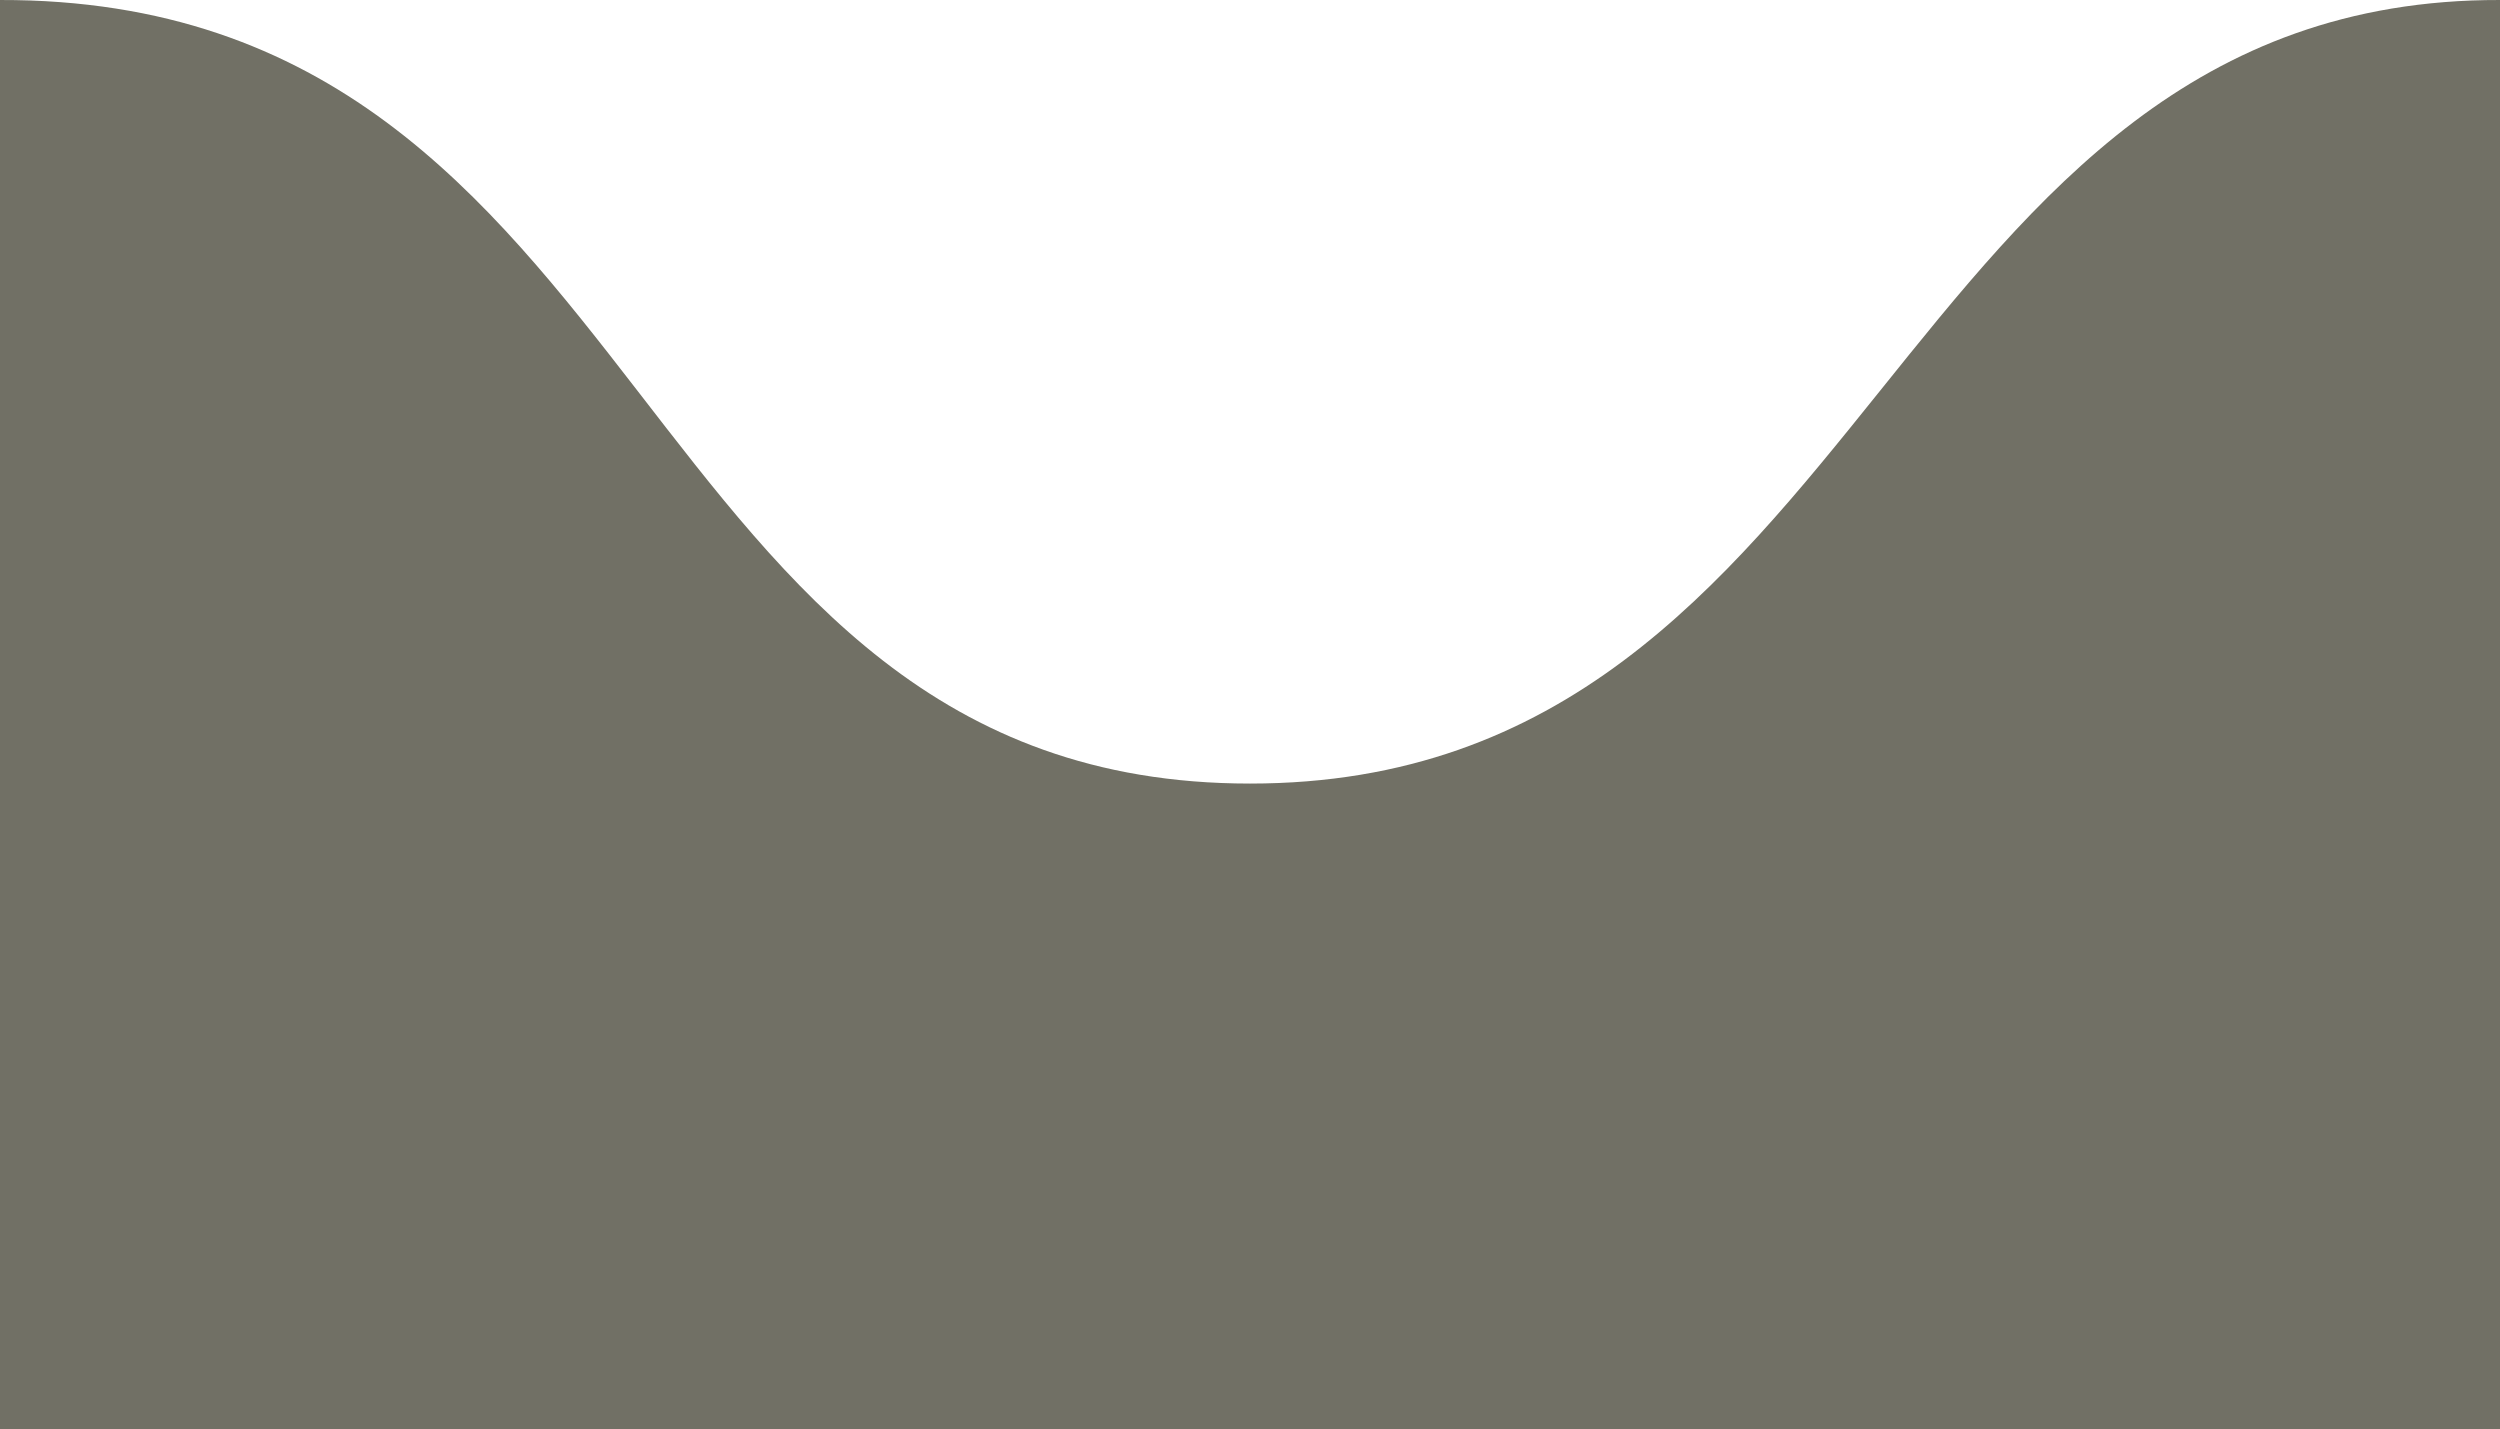
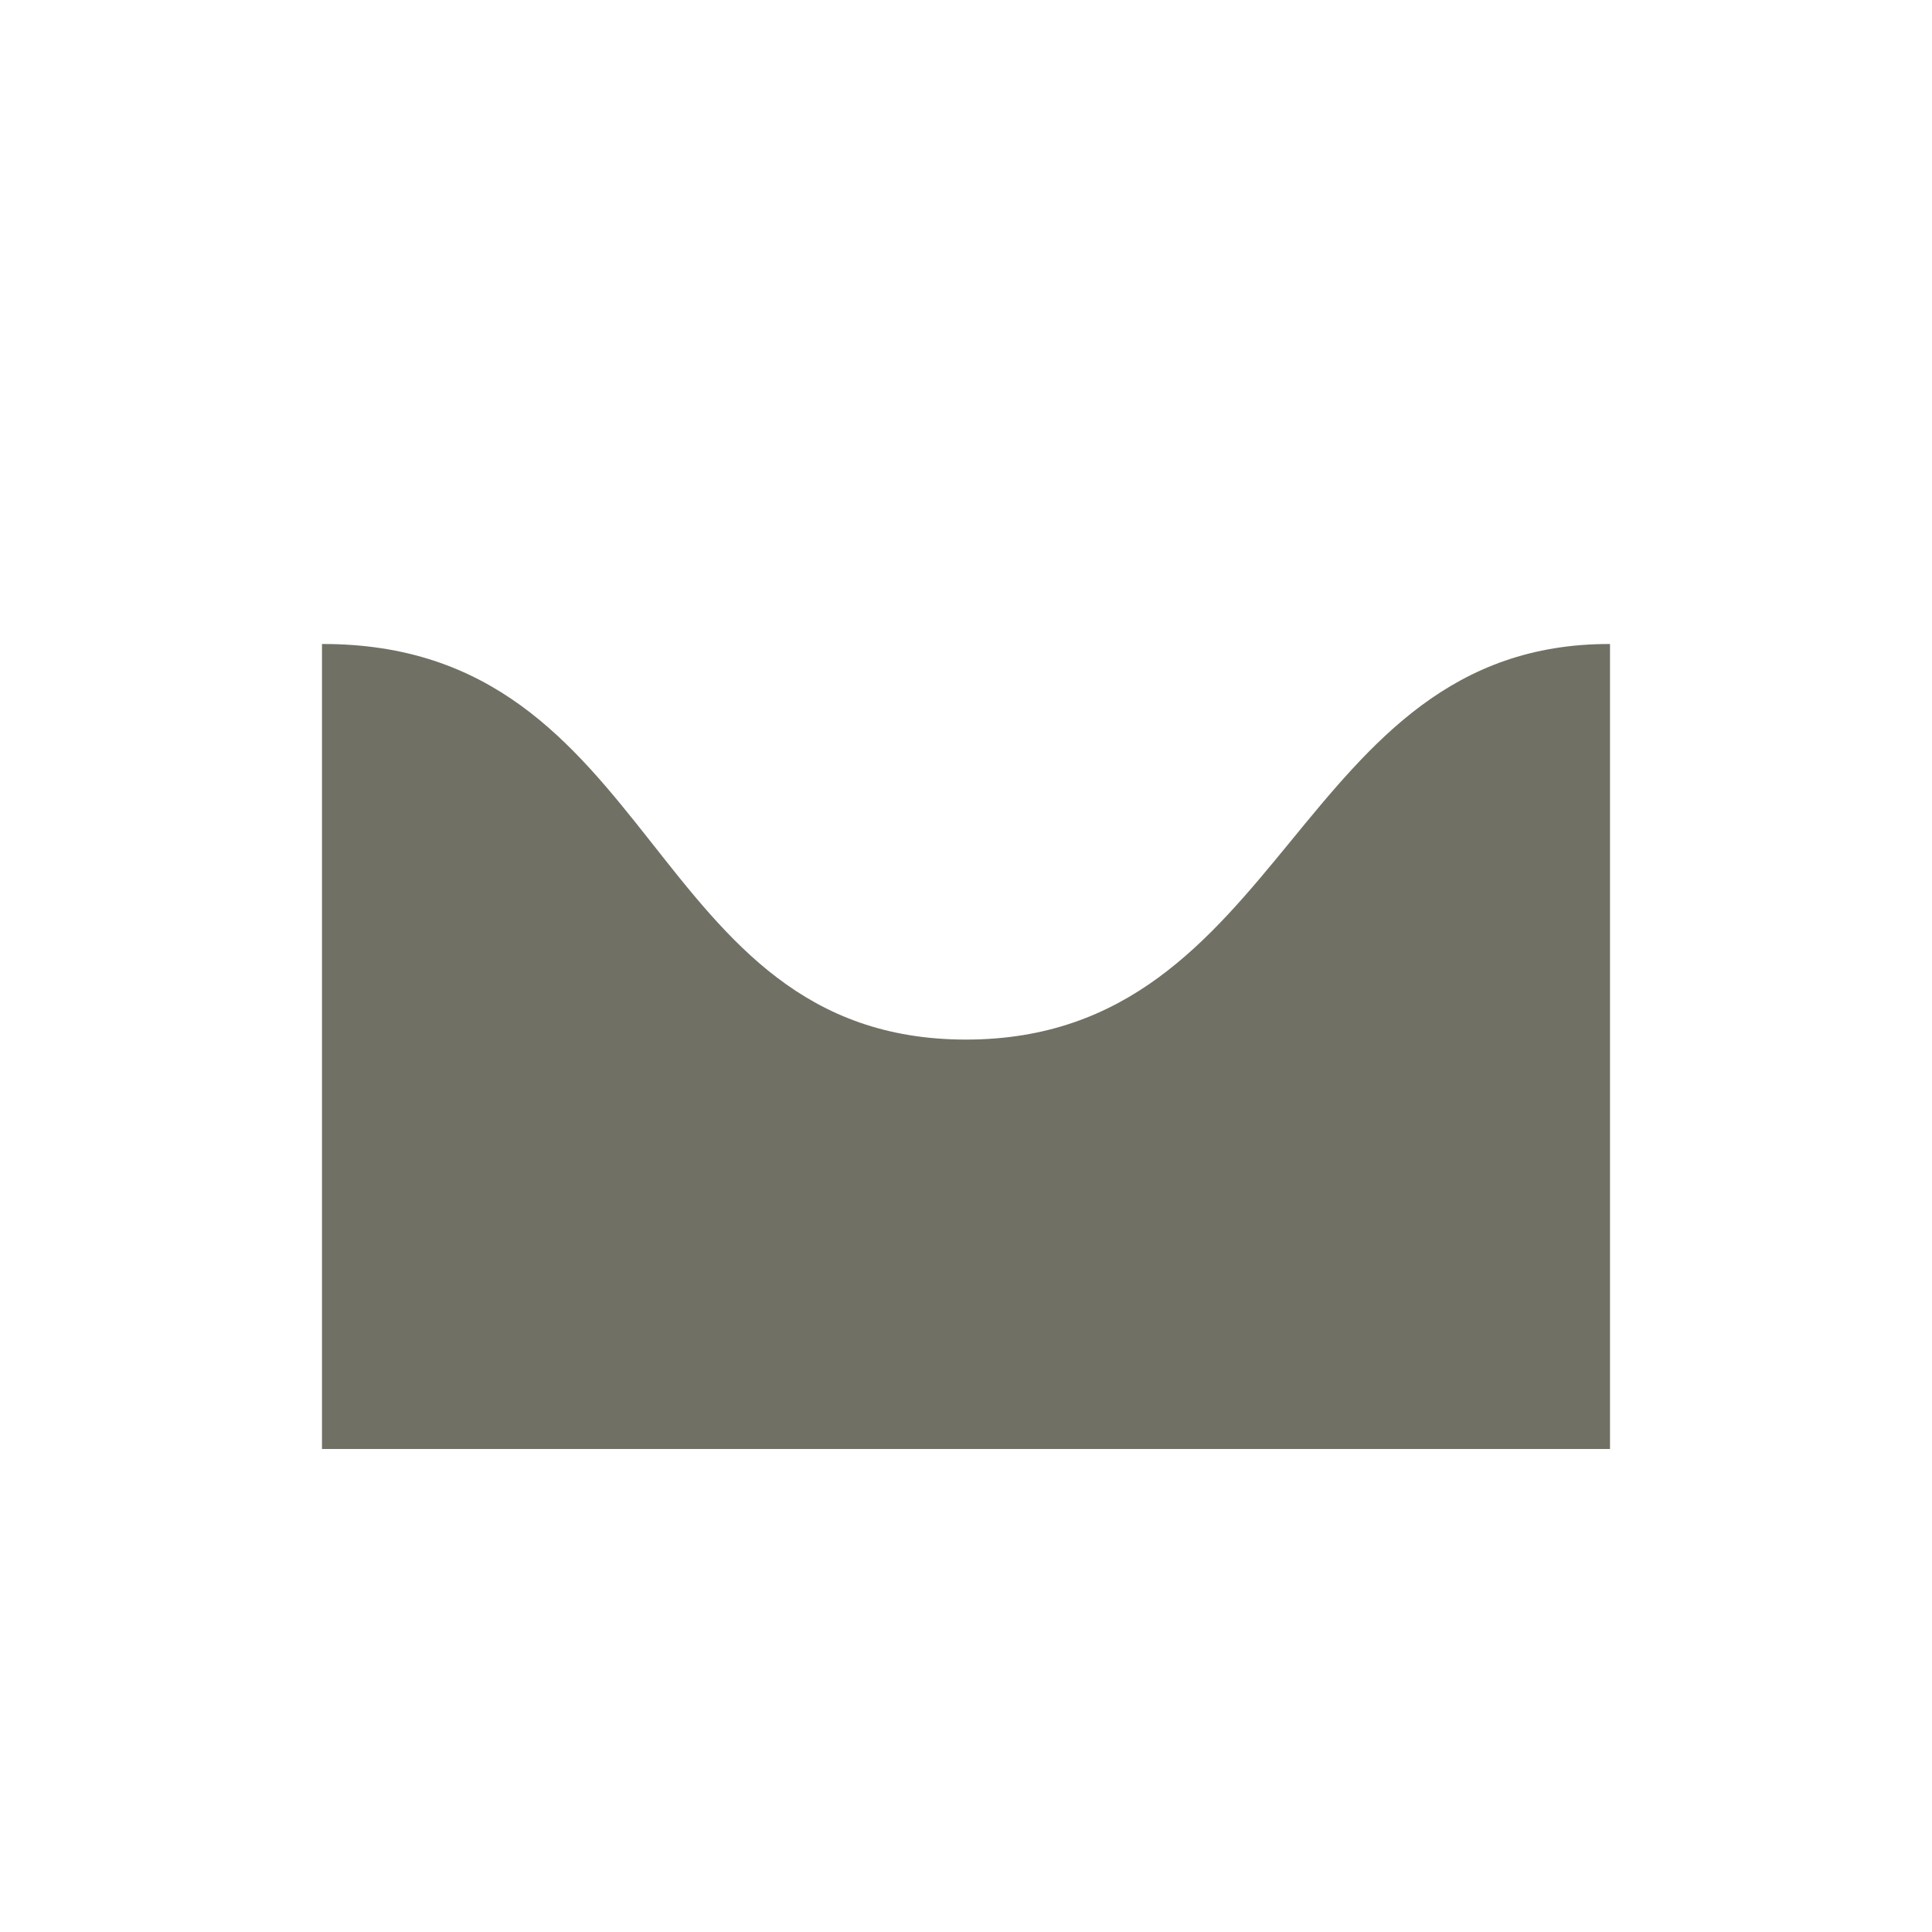
- <svg xmlns="http://www.w3.org/2000/svg" viewBox="0 0 7 4" width="5.25" height="3" fill="none">
-   <path d="M3.5 2.194C1.747 2.194 1.849 -0.004 0 6.10866e-06V5H7V6.10866e-06C5.282 -0.004 5.253 2.194 3.5 2.194Z" fill="#717065" />
+ <svg xmlns="http://www.w3.org/2000/svg" width="12" height="12" version="1.1" viewBox="0 0 12 12">
+   <path d="m2 4v5h8v-5c-1.963-0.005-1.996 2.457-4 2.457s-1.887-2.462-4-2.457z" fill="#717065" />
</svg>
